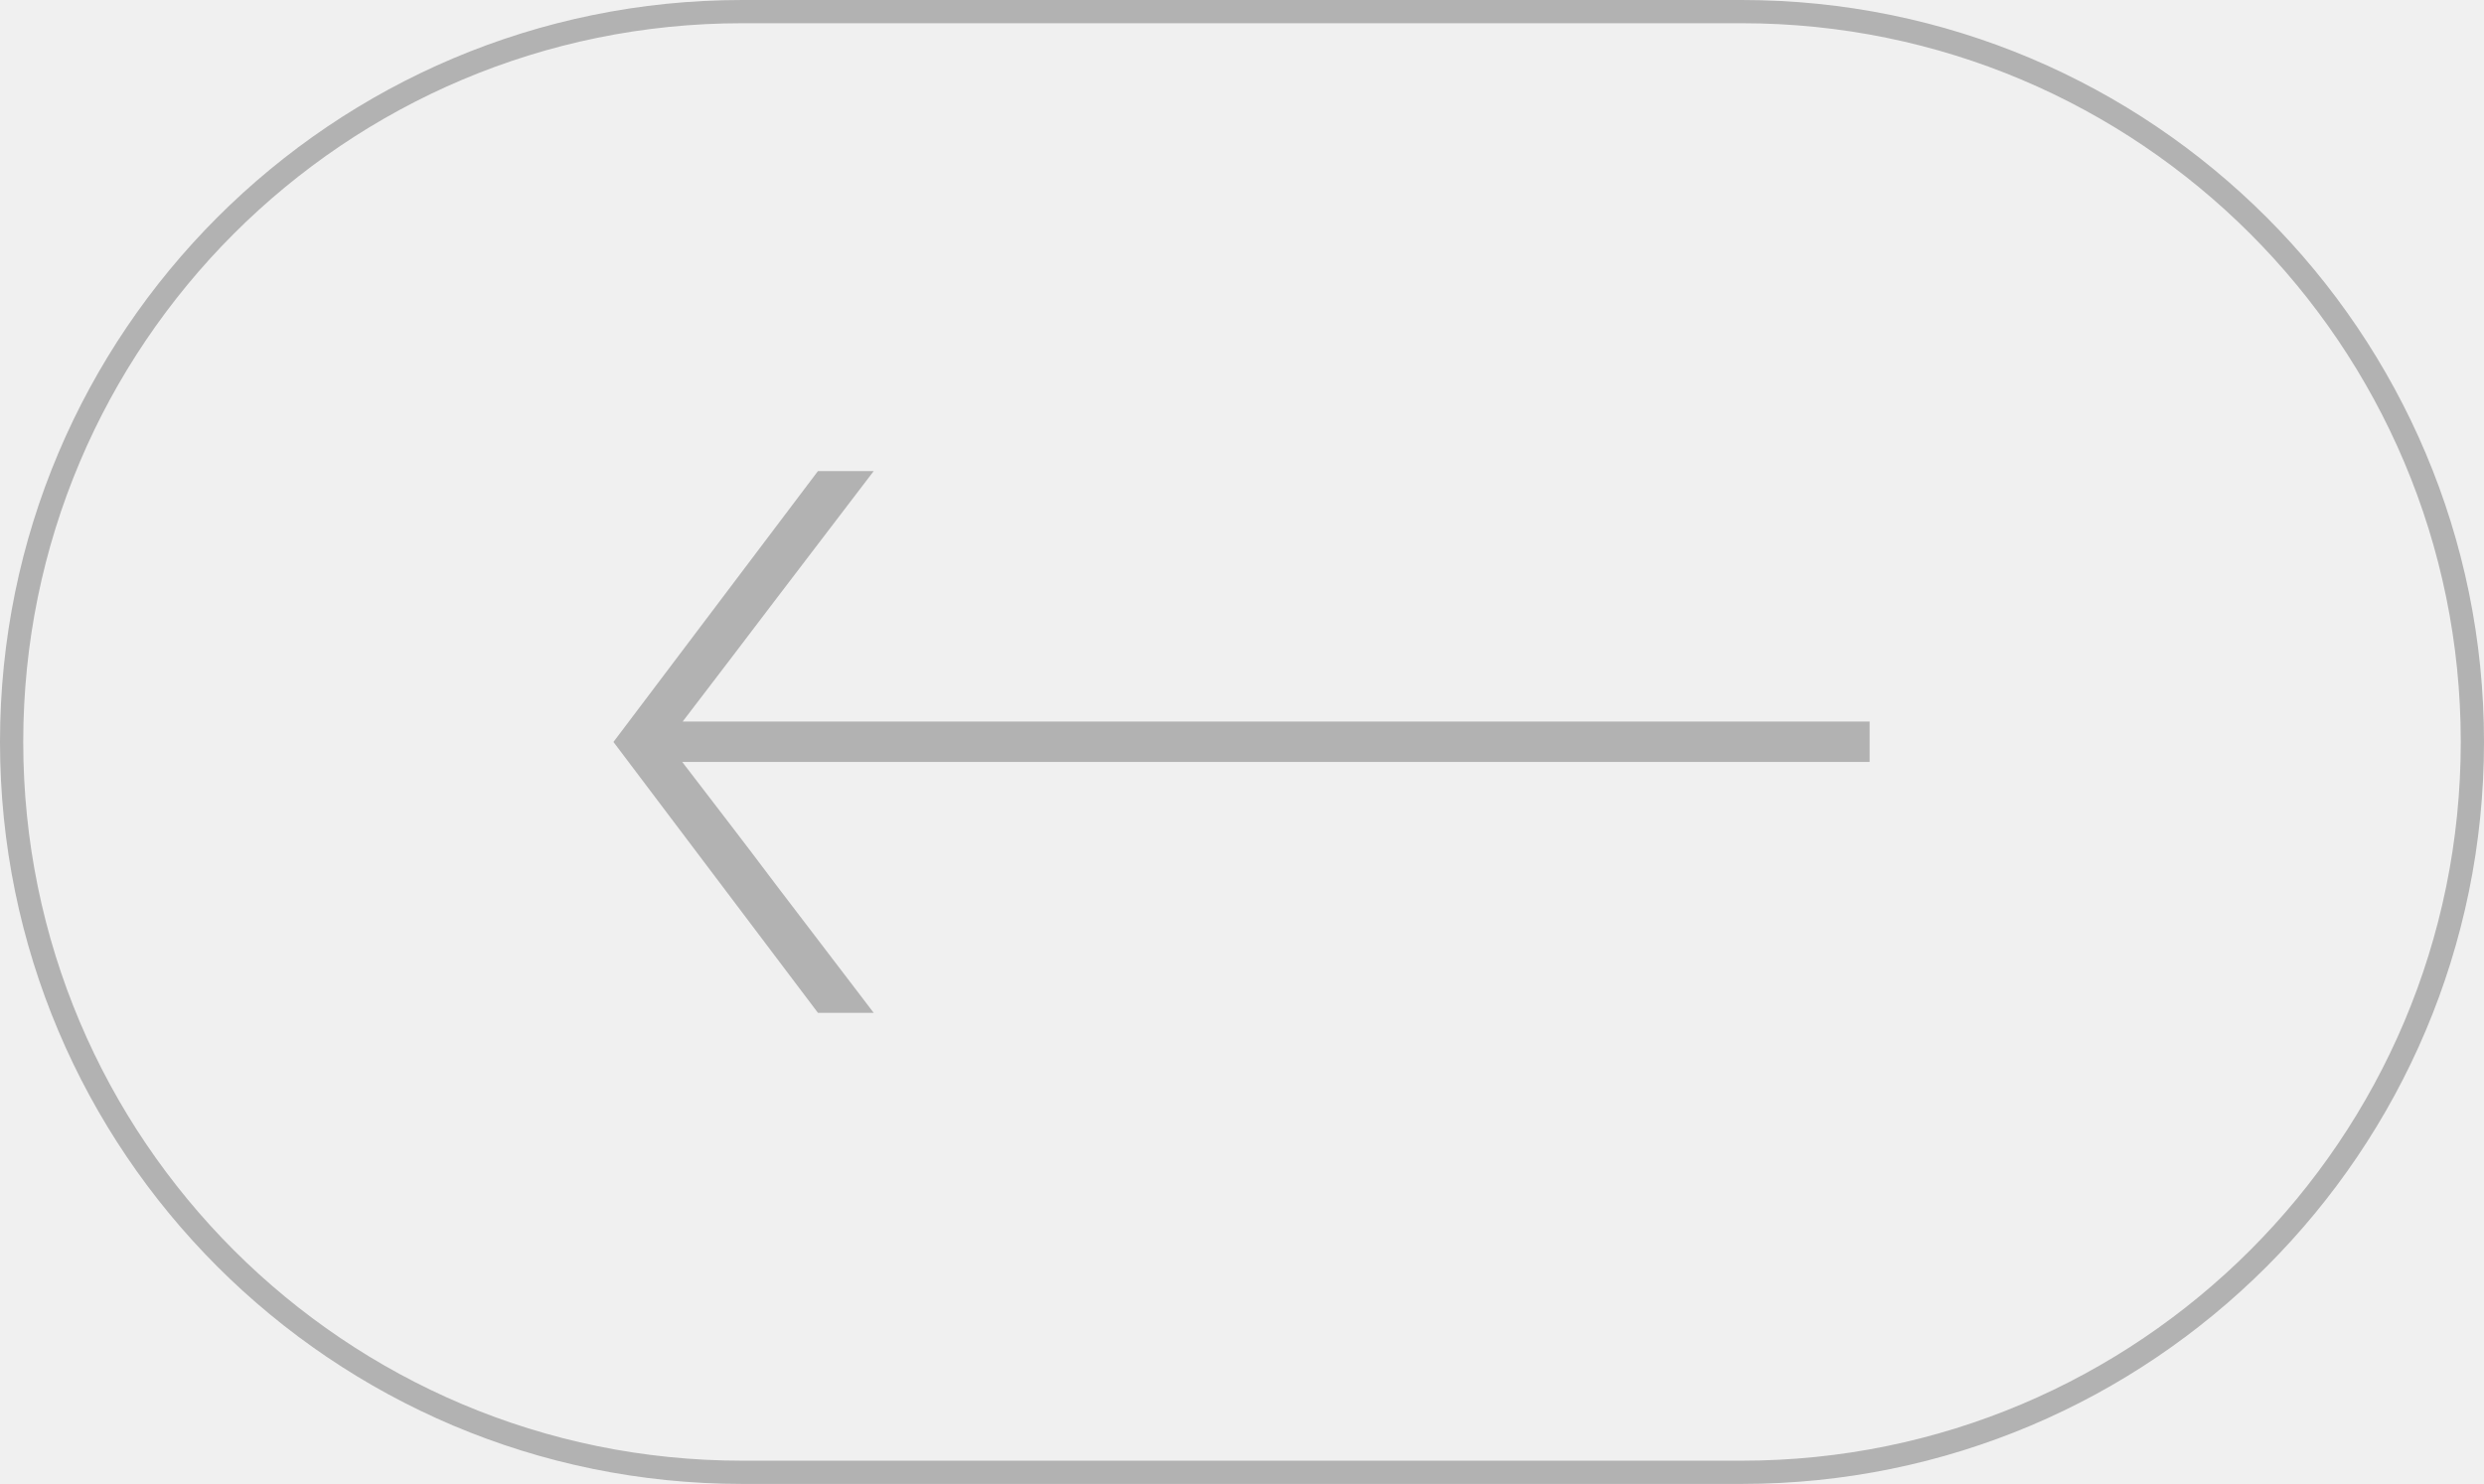
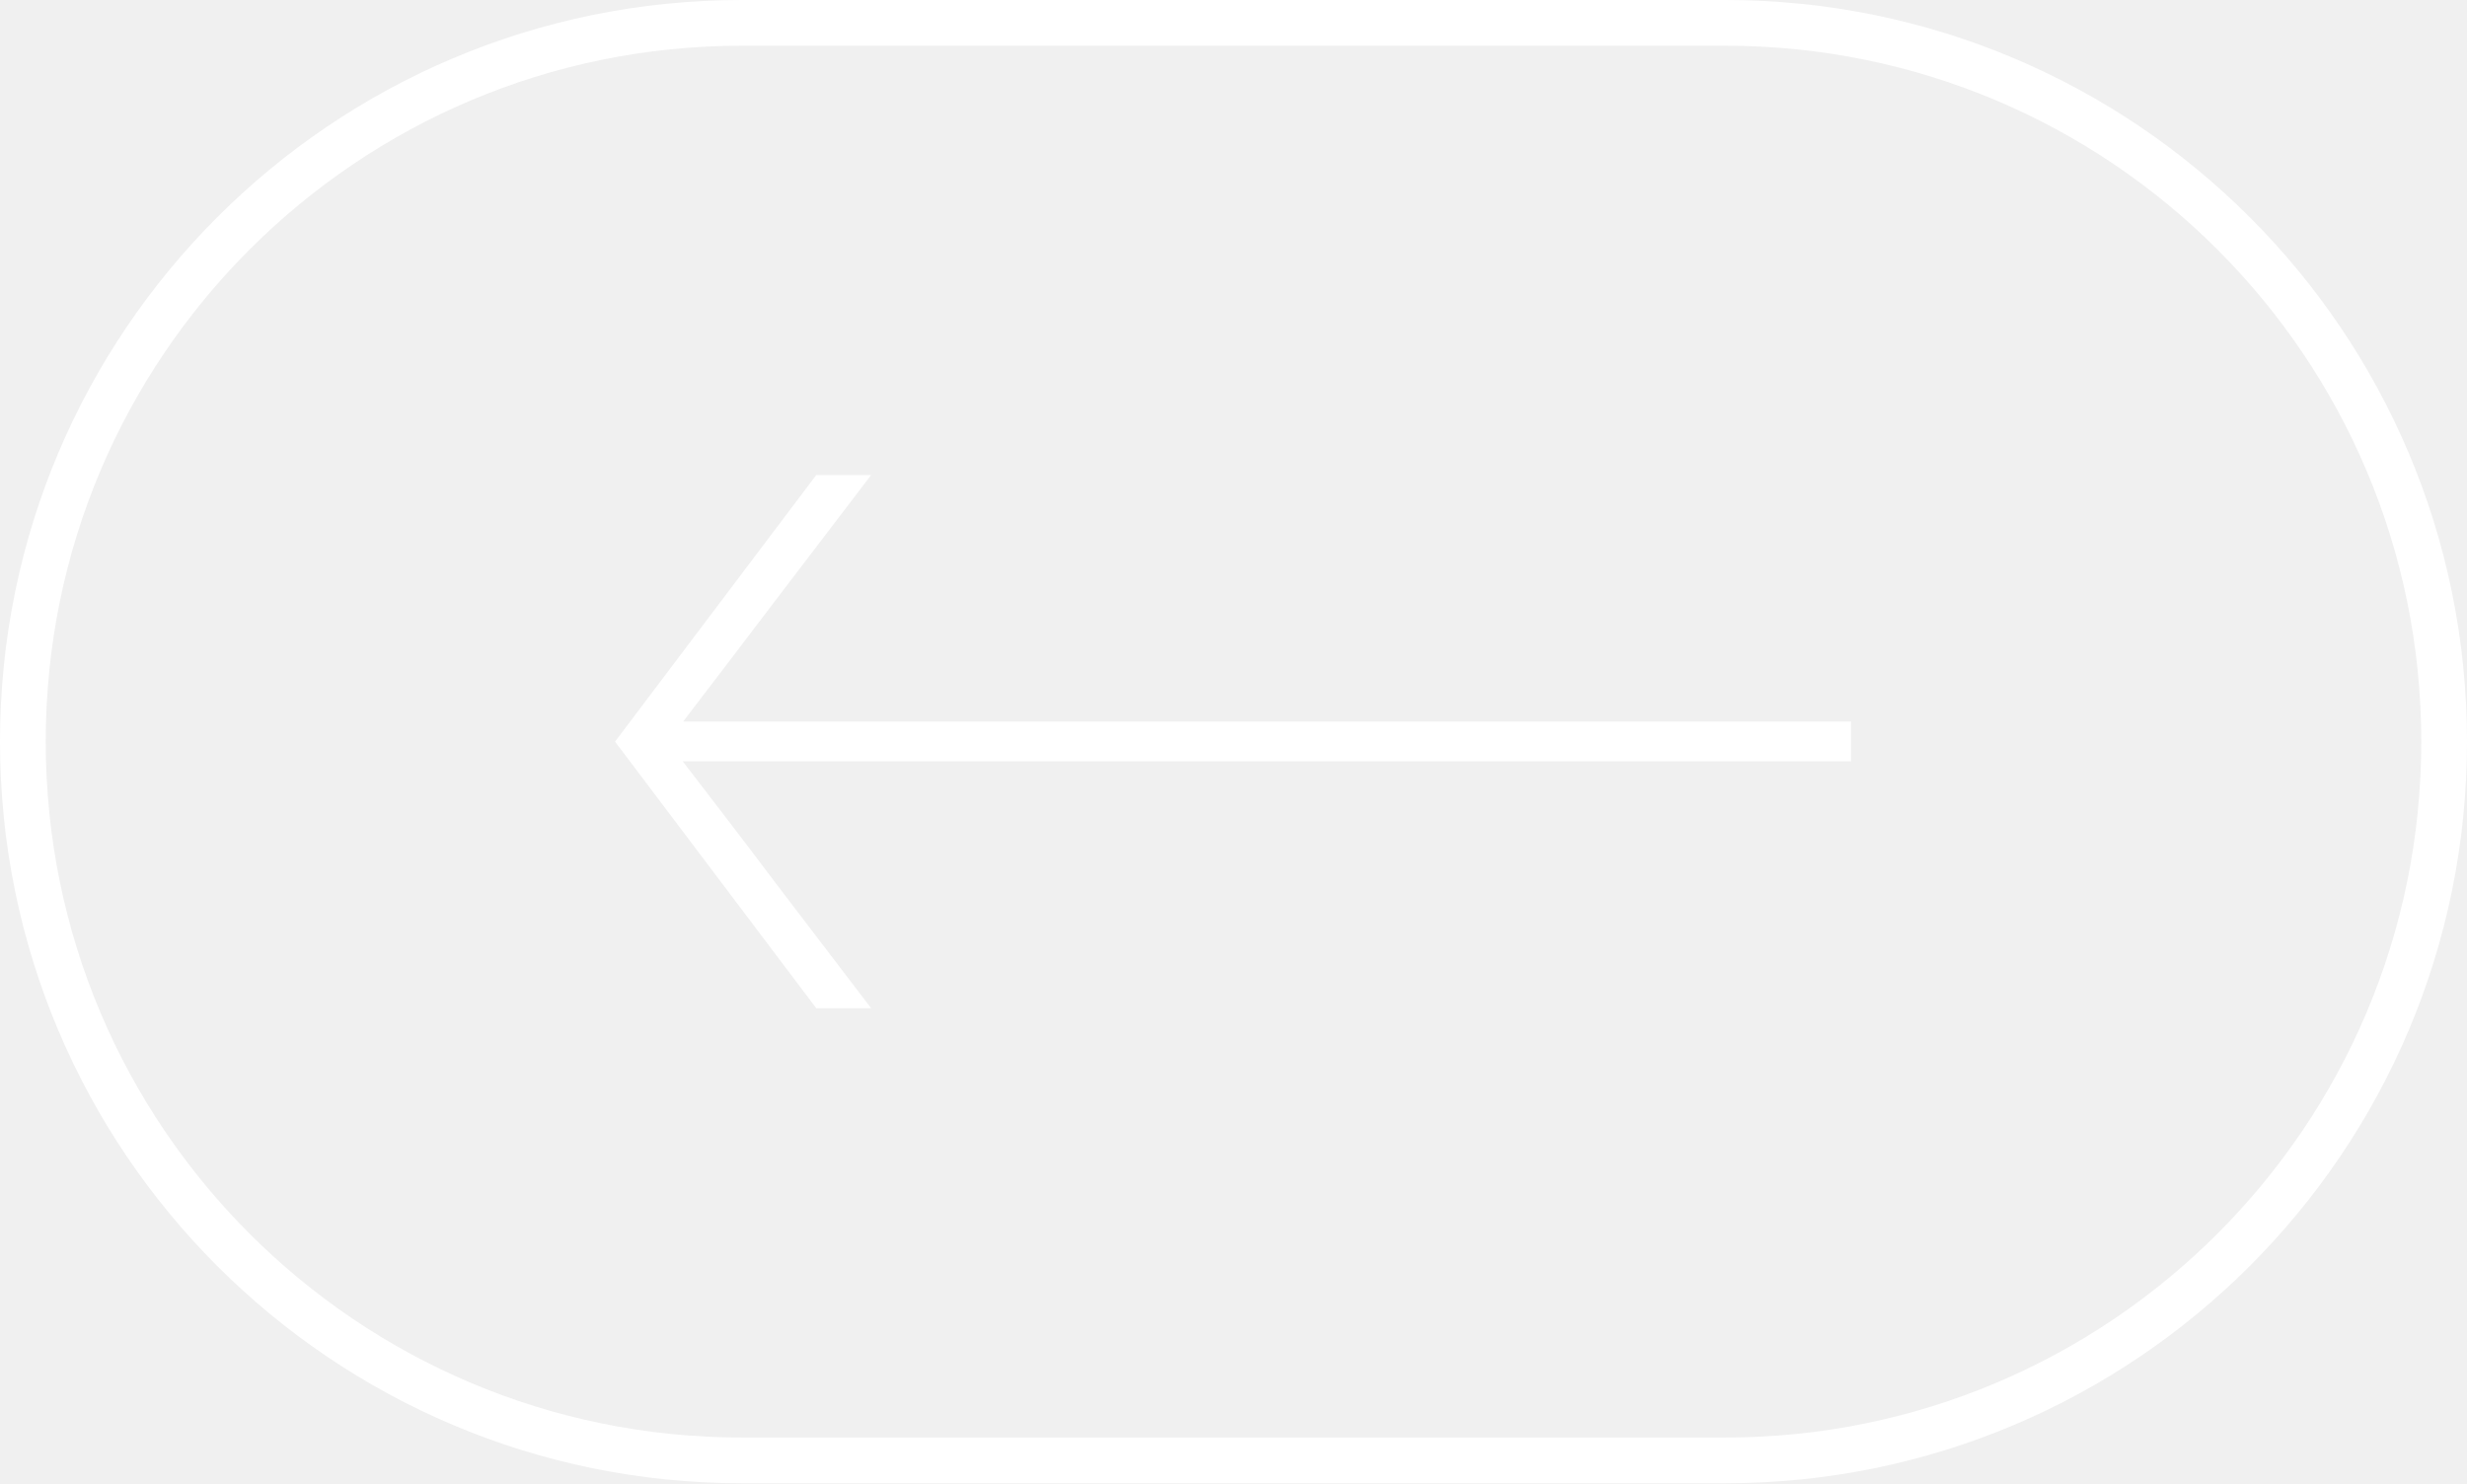
- <svg xmlns="http://www.w3.org/2000/svg" id="Layer_2" viewBox="0 0 53.45 31.94">
+ <svg xmlns="http://www.w3.org/2000/svg" id="Layer_2" viewBox="0 0 53.95 32.44">
  <g id="Content">
-     <rect x=".25" y=".25" width="52.95" height="31.44" rx="15.72" ry="15.72" style="fill:none; stroke:#b2b2b2; stroke-miterlimit:10; stroke-width:.5px;" />
-     <path d="M40.24,16.4H14.68c.65.85,1.31,1.7,2.06,2.7l2.06,2.7h-1.2l-4.4-5.83,4.4-5.83h1.2l-2.06,2.7c-.74.98-1.41,1.85-2.05,2.69h25.54v.87Z" style="fill:#b2b2b2;" />
+     <rect x=".5" y=".5" width="52.95" height="31.44" rx="15.72" ry="15.72" style="fill:none; stroke:#fff; stroke-miterlimit:10;" />
+     <path d="M40.49,16.65H14.93c.65.85,1.31,1.7,2.06,2.7l2.06,2.7h-1.2l-4.4-5.83,4.4-5.83h1.2l-2.06,2.7c-.74.98-1.41,1.85-2.05,2.69h25.54v.87Z" style="fill:#fff;" />
  </g>
</svg>
